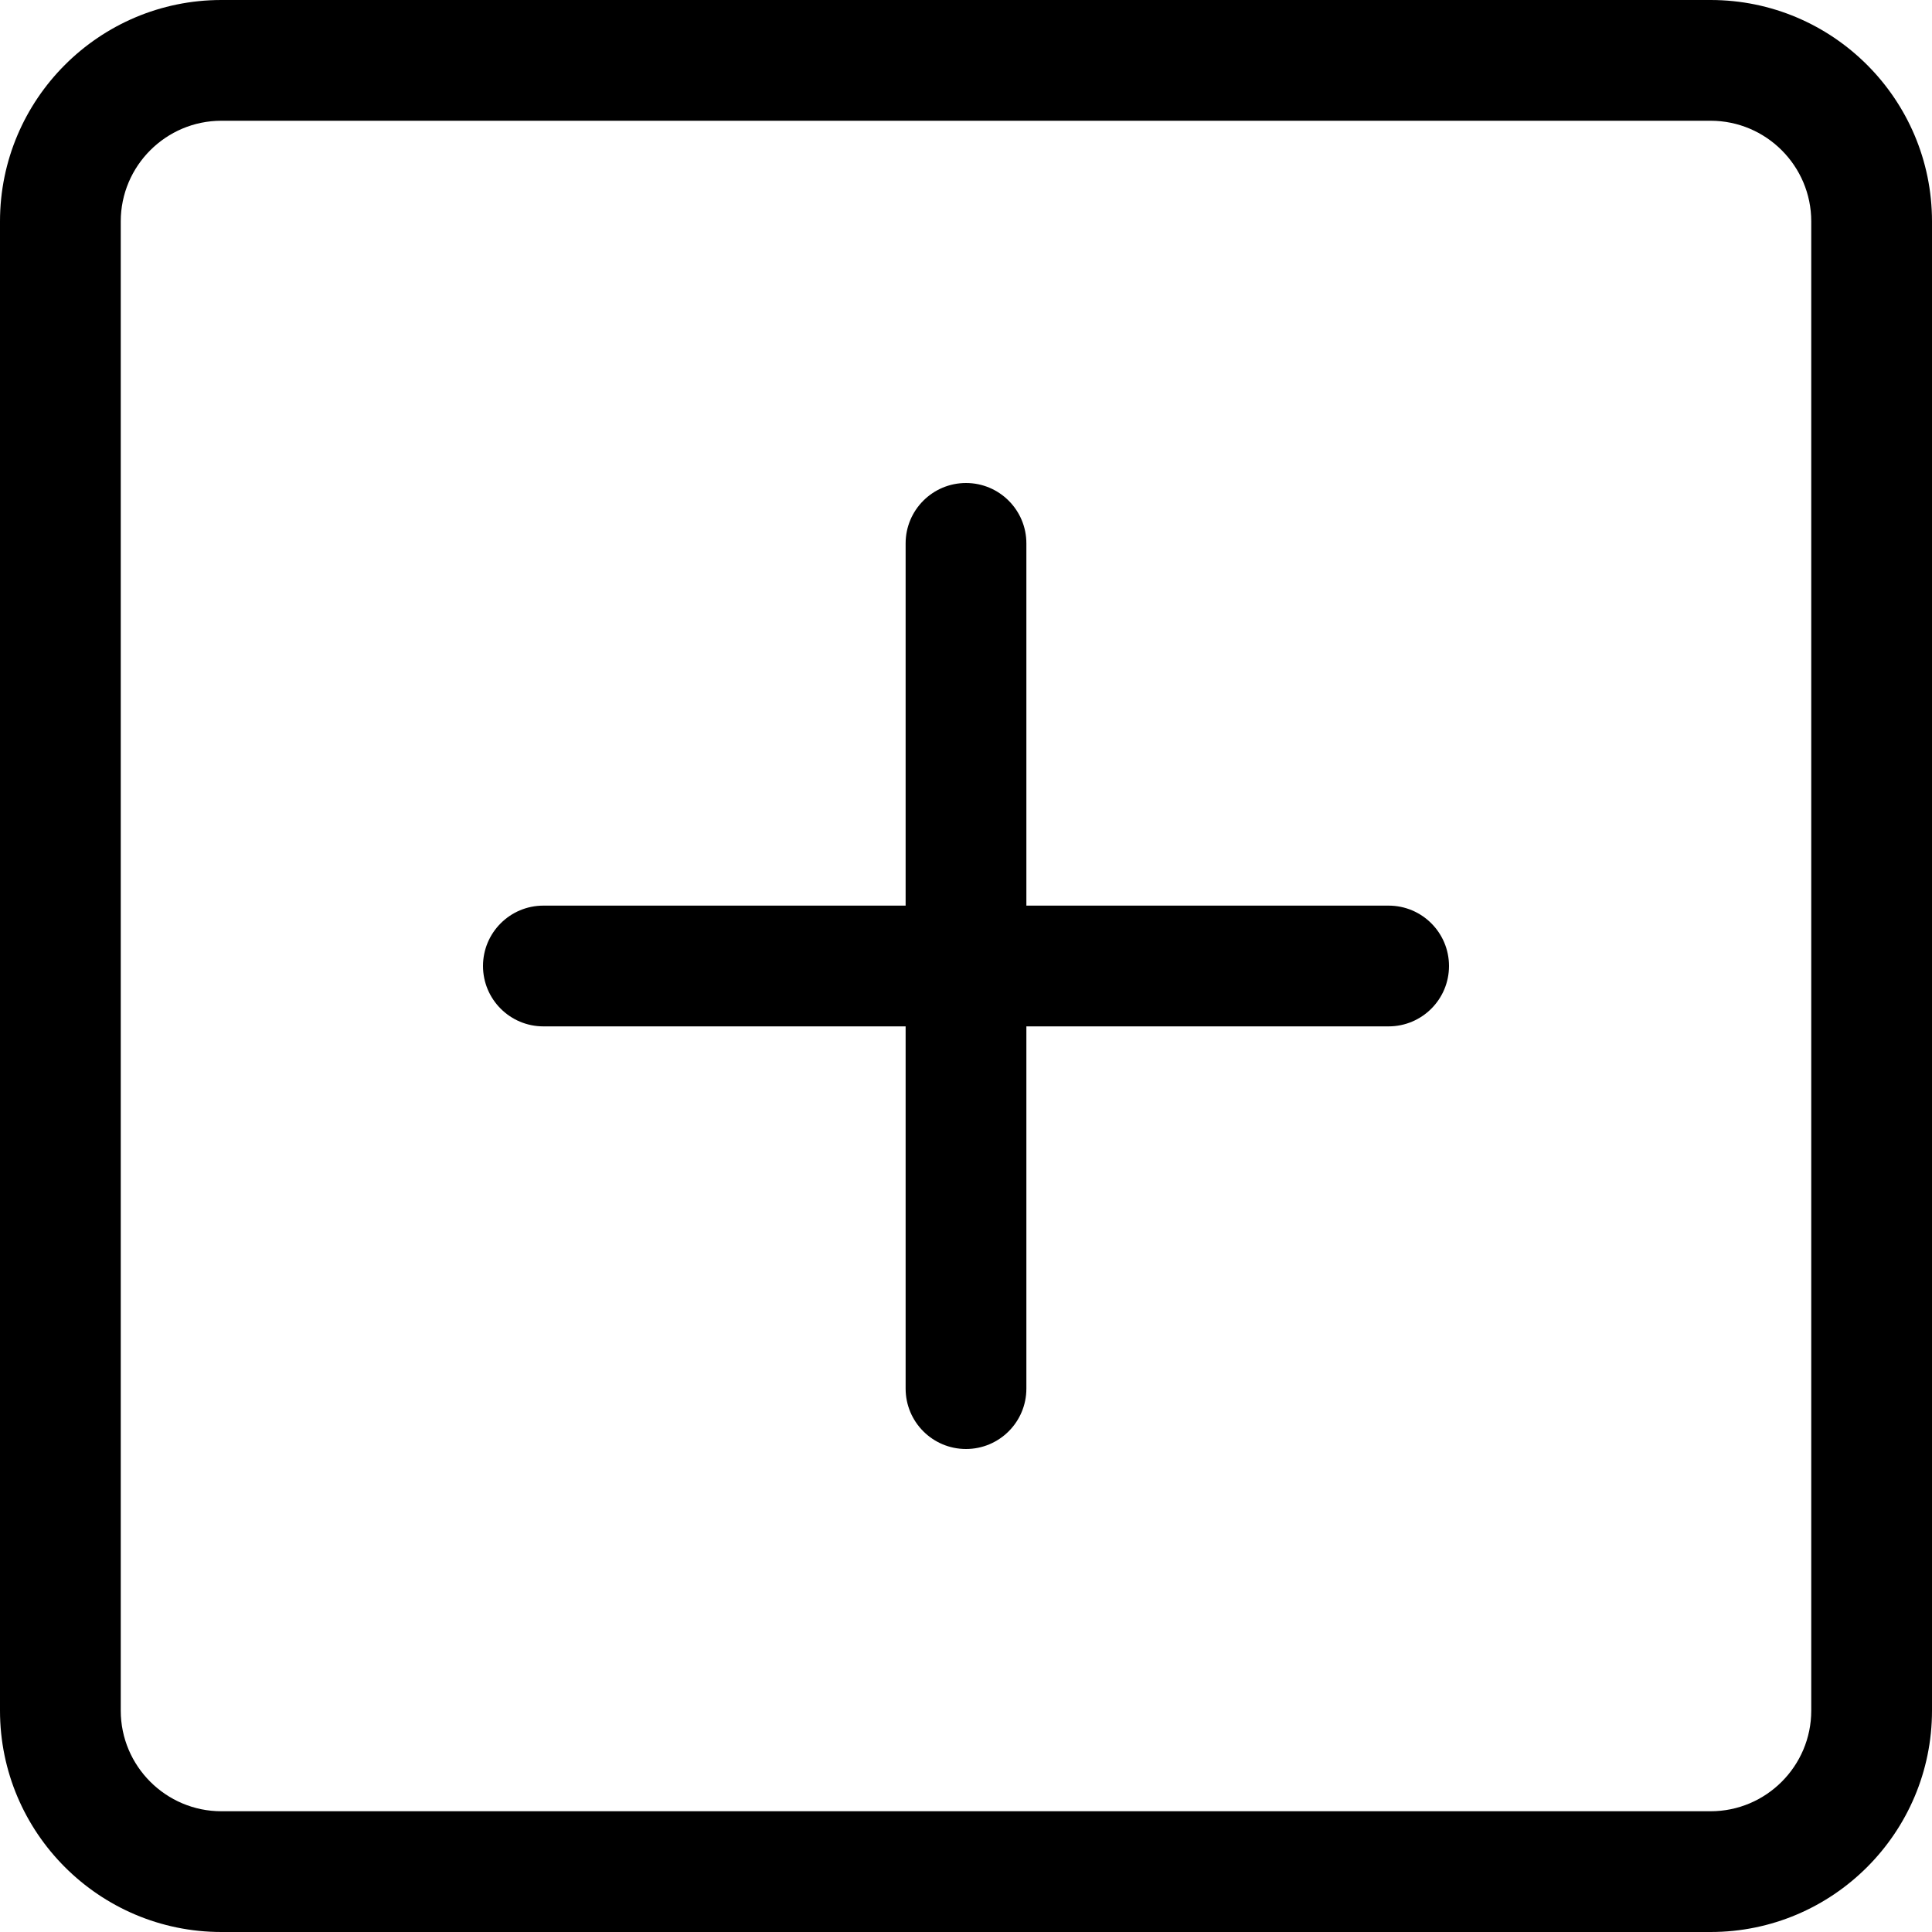
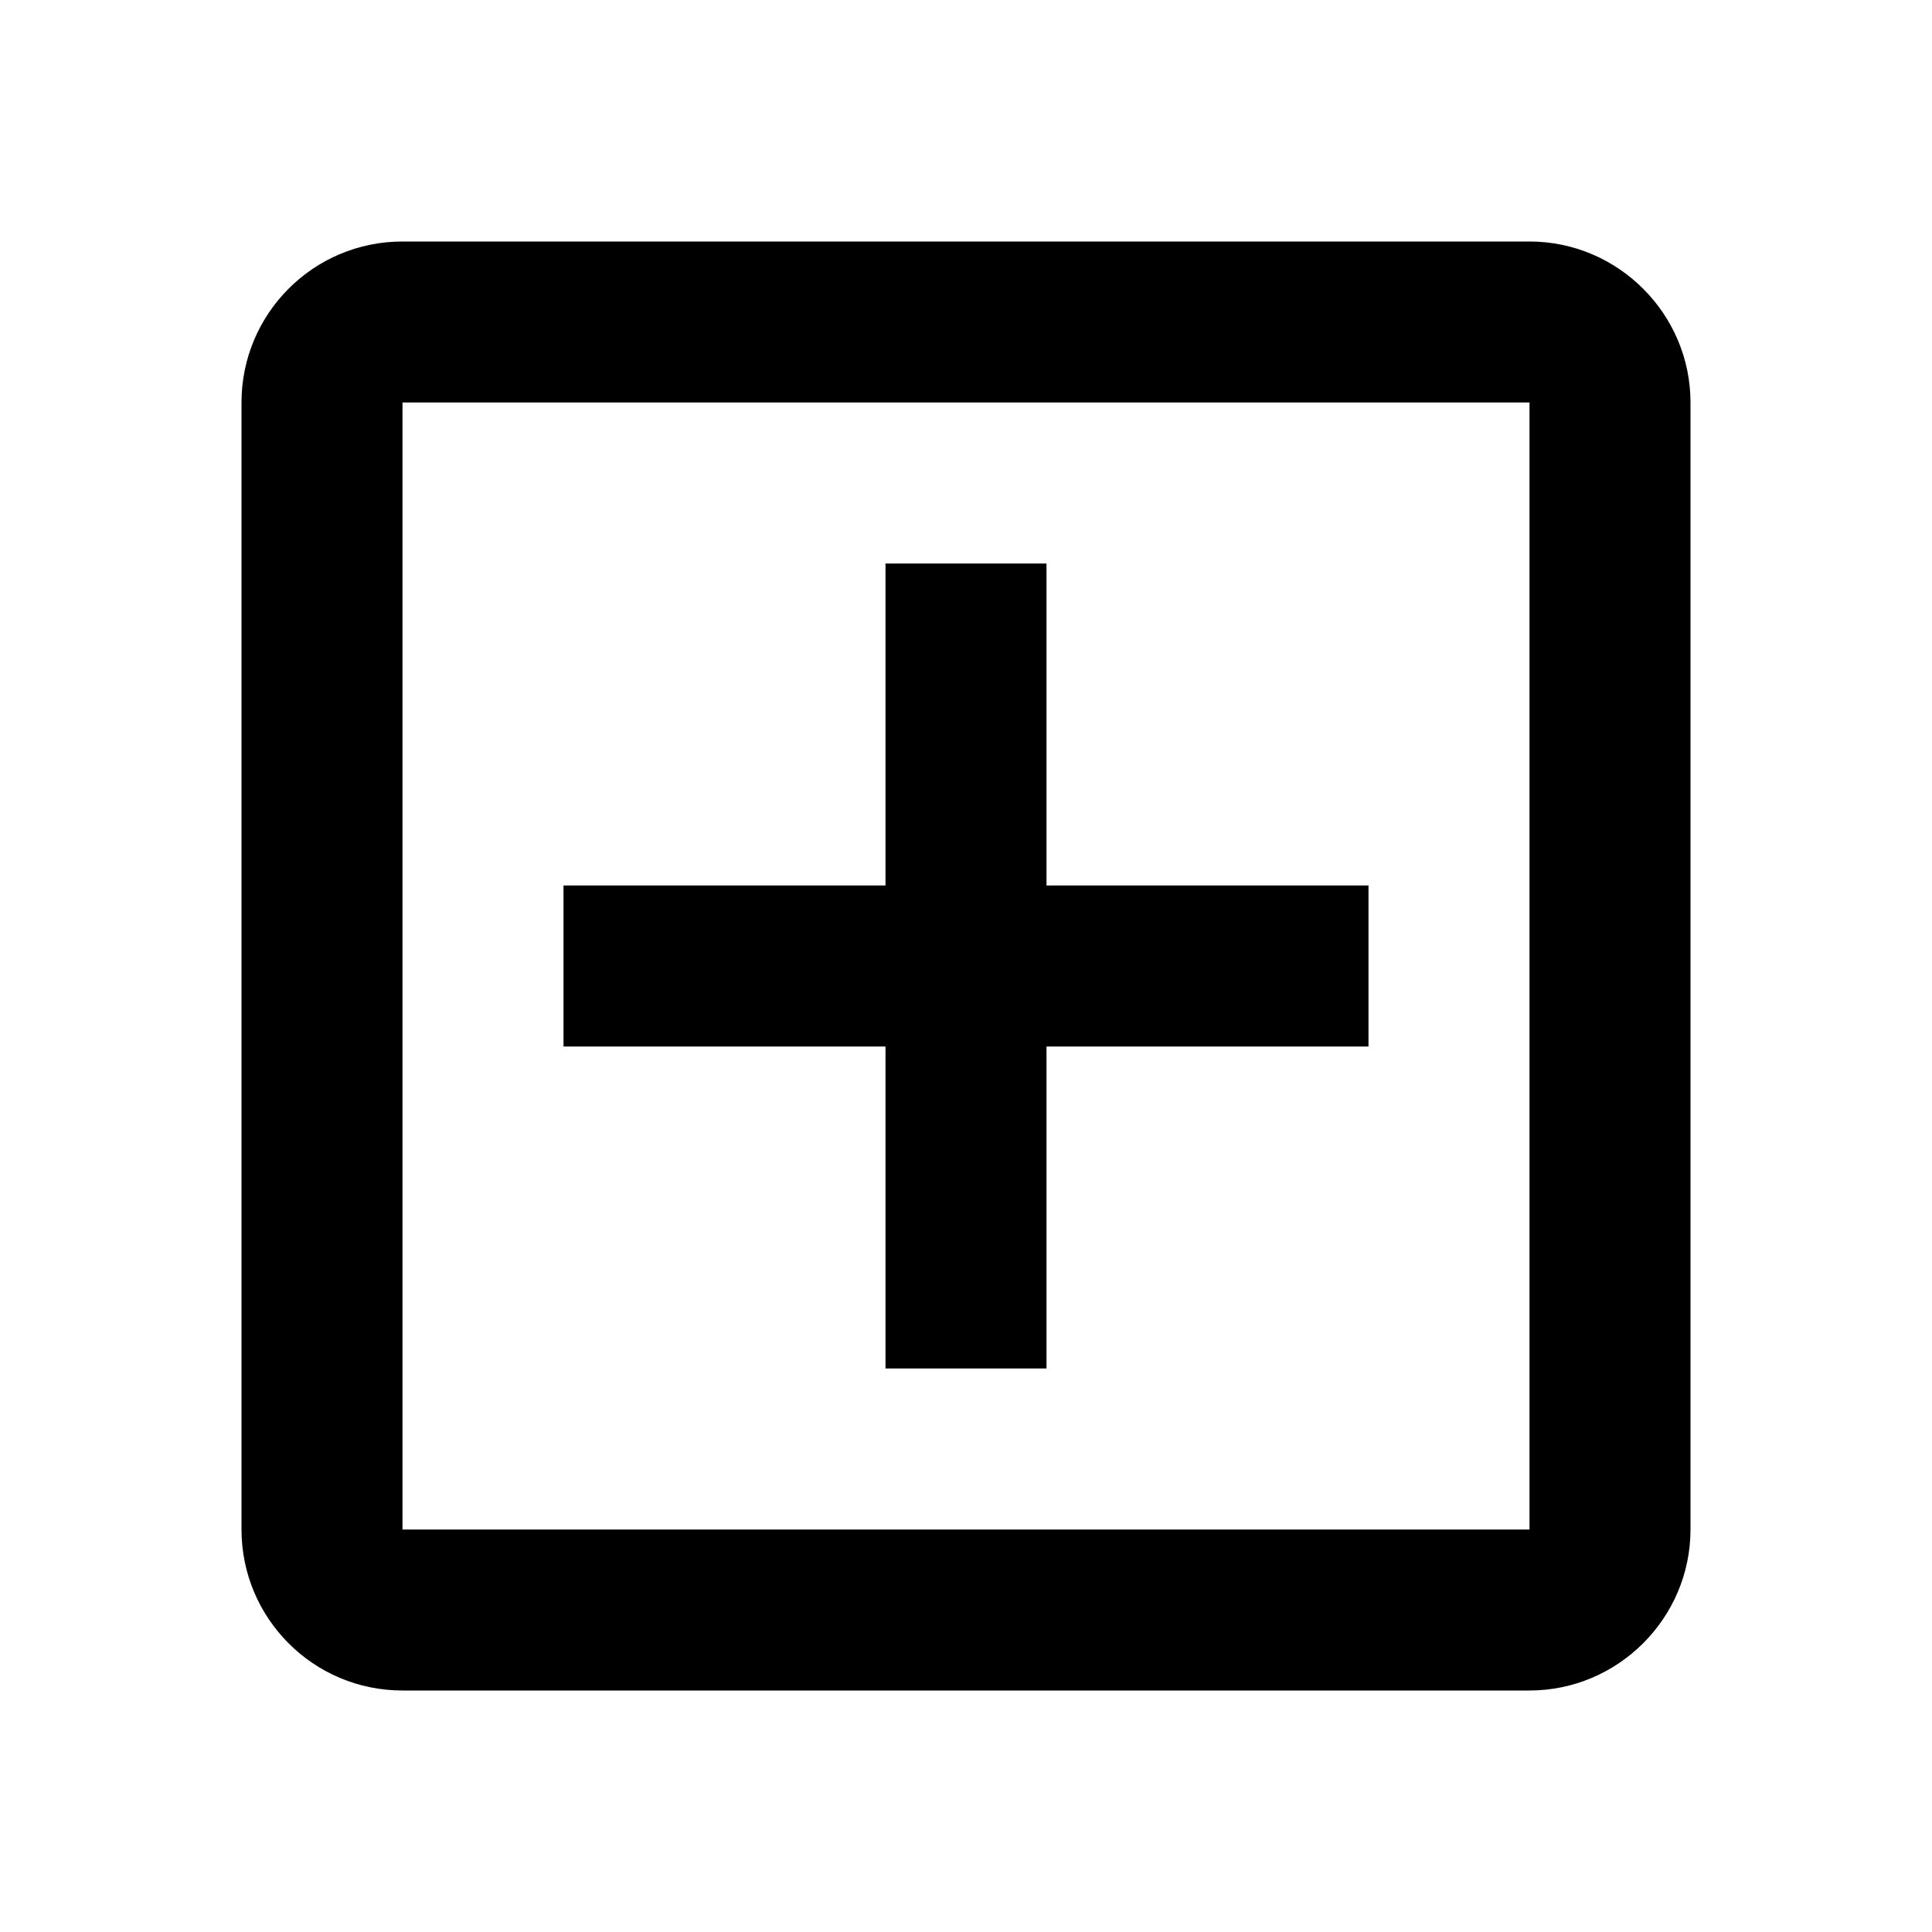
- <svg xmlns="http://www.w3.org/2000/svg" height="512pt" viewBox="0 0 512 512" width="512pt">
-   <path d="m368 272h-224c-8.832 0-16-7.168-16-16s7.168-16 16-16h224c8.832 0 16 7.168 16 16s-7.168 16-16 16zm0 0" />
-   <path d="m256 384c-8.832 0-16-7.168-16-16v-224c0-8.832 7.168-16 16-16s16 7.168 16 16v224c0 8.832-7.168 16-16 16zm0 0" />
-   <path d="m453.332 512h-394.664c-32.363 0-58.668-26.305-58.668-58.668v-394.664c0-32.363 26.305-58.668 58.668-58.668h394.664c32.363 0 58.668 26.305 58.668 58.668v394.664c0 32.363-26.305 58.668-58.668 58.668zm-394.664-480c-14.699 0-26.668 11.969-26.668 26.668v394.664c0 14.699 11.969 26.668 26.668 26.668h394.664c14.699 0 26.668-11.969 26.668-26.668v-394.664c0-14.699-11.969-26.668-26.668-26.668zm0 0" />
+ <svg xmlns="http://www.w3.org/2000/svg" height="24px" viewBox="0 0 24 24" width="24px" fill="#000000">
+   <path d="M0 0h24v24H0V0z" fill="none" />
+   <path d="M19 3H5c-1.11 0-2 .9-2 2v14c0 1.1.89 2 2 2h14c1.1 0 2-.9 2-2V5c0-1.1-.9-2-2-2zm0 16H5V5h14v14zm-8-2h2v-4h4v-2h-4V7h-2v4H7v2h4z" />
</svg>
